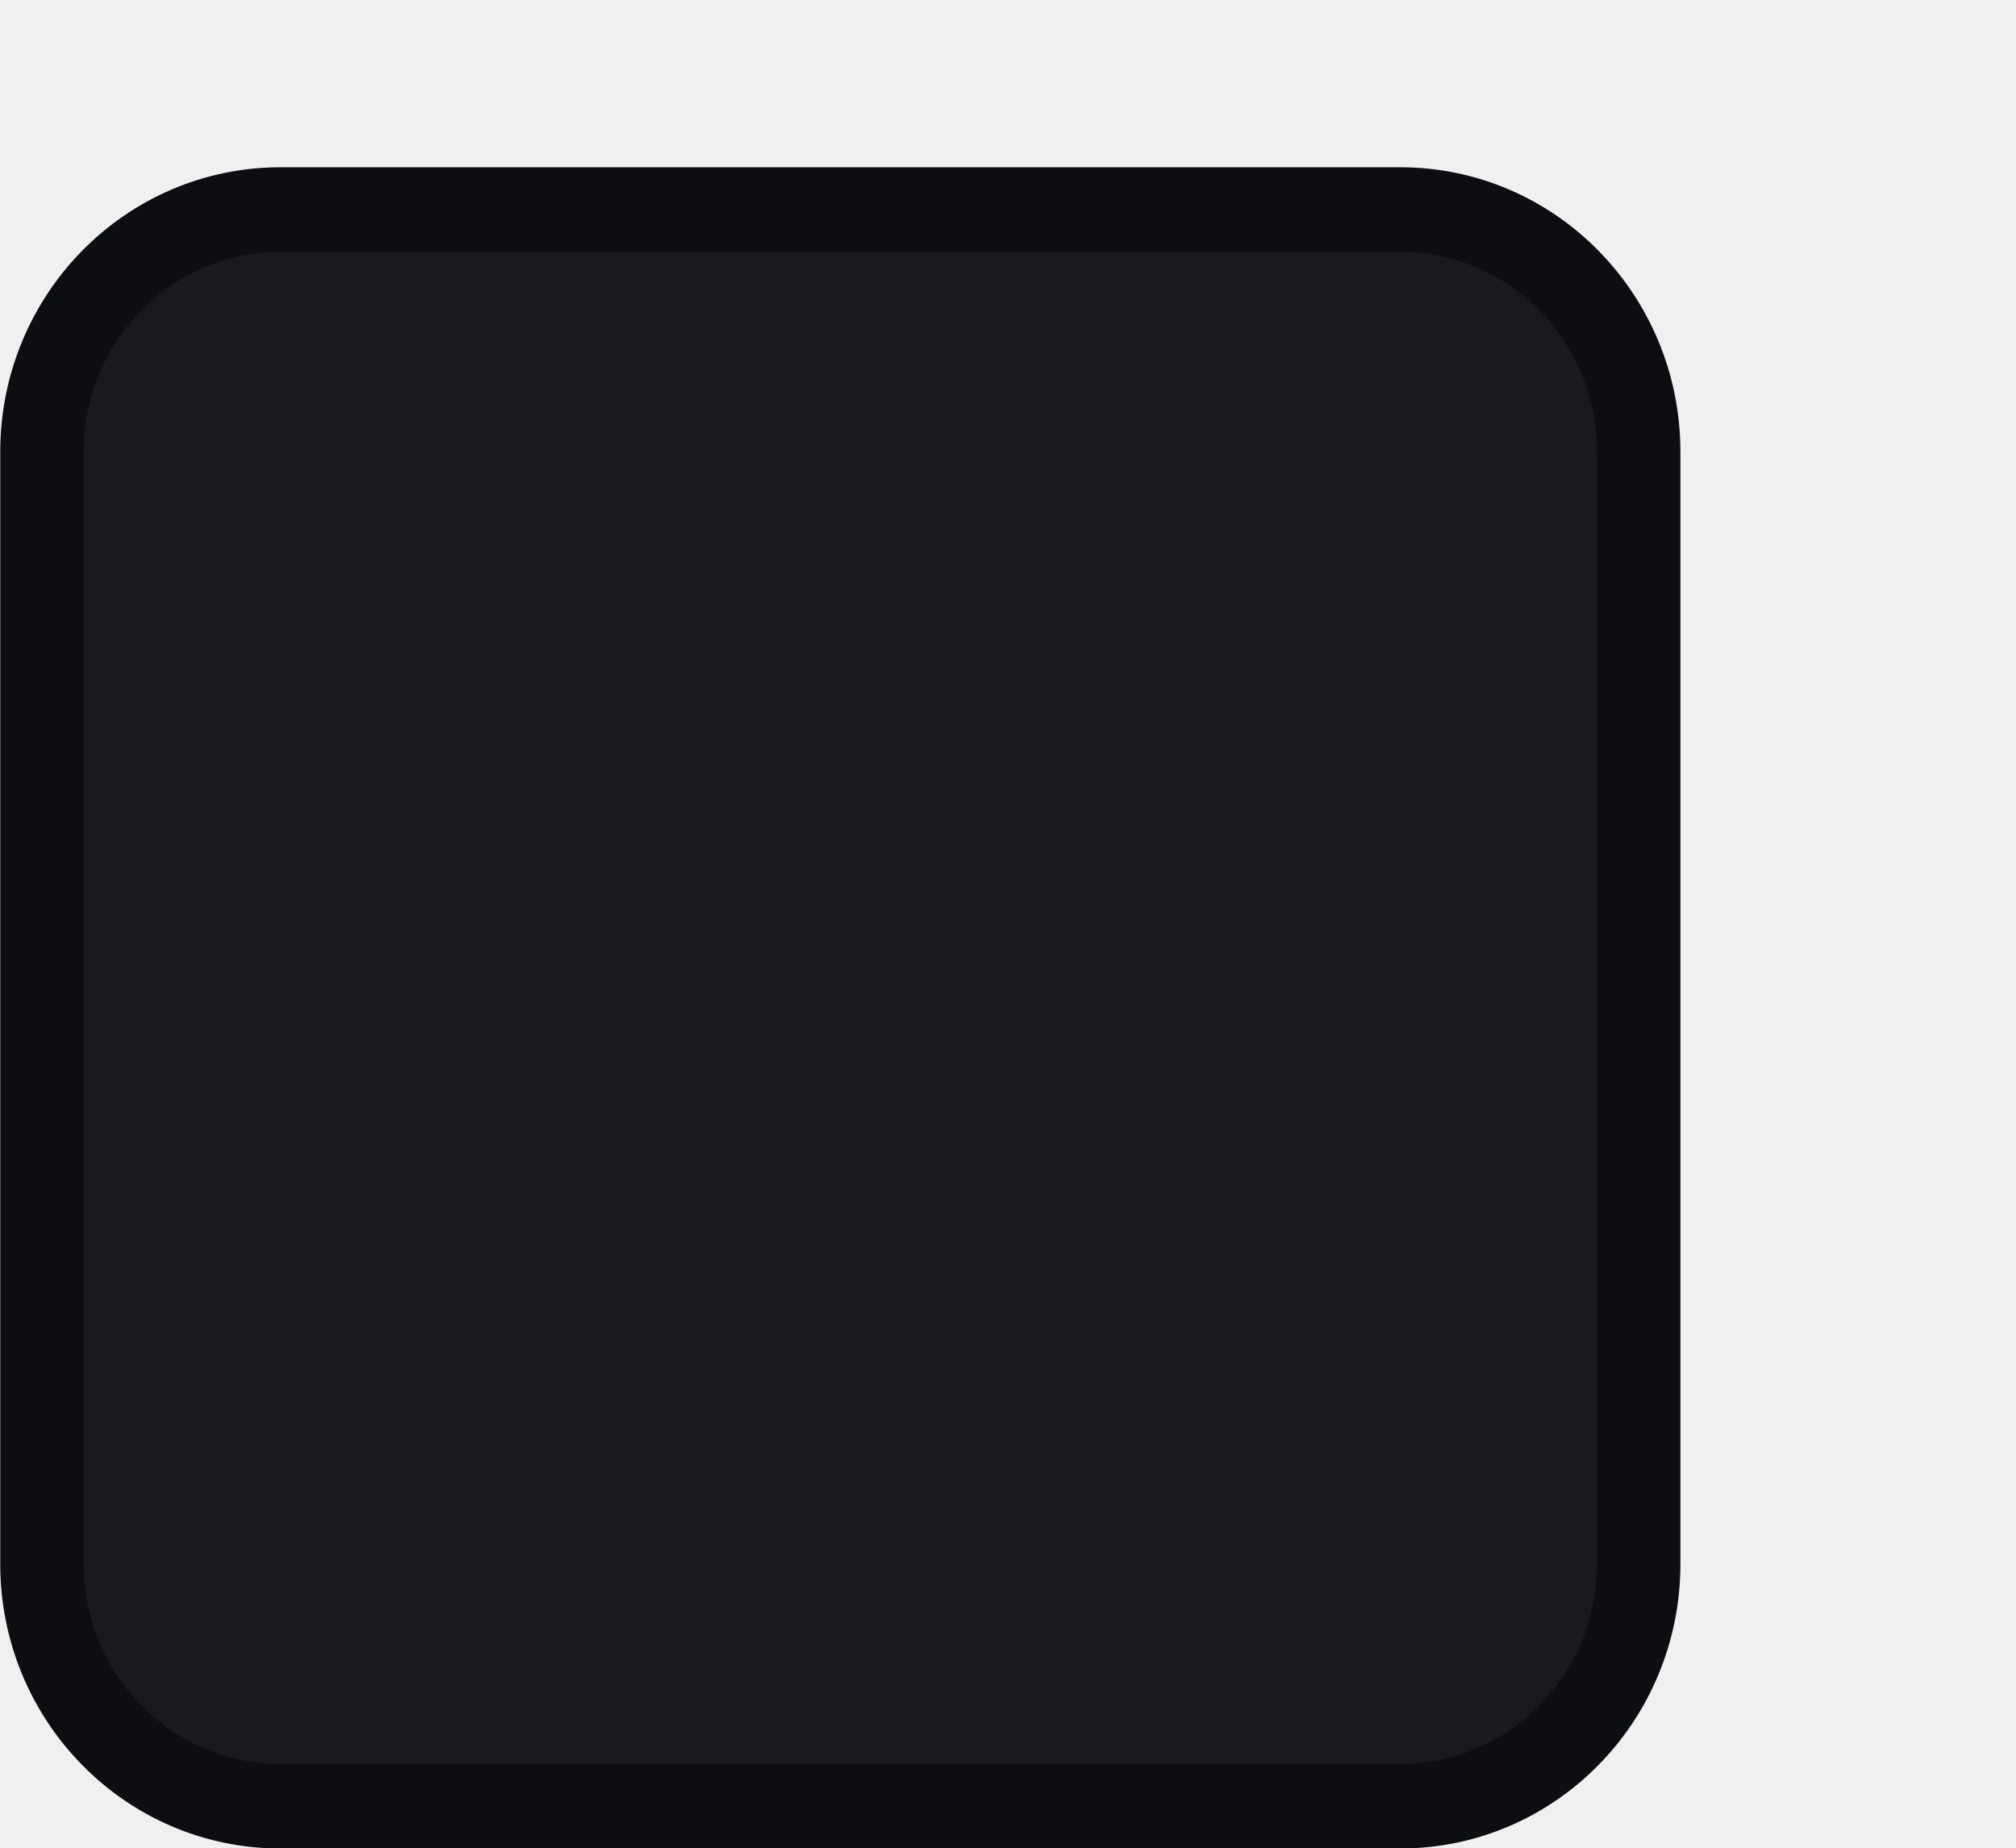
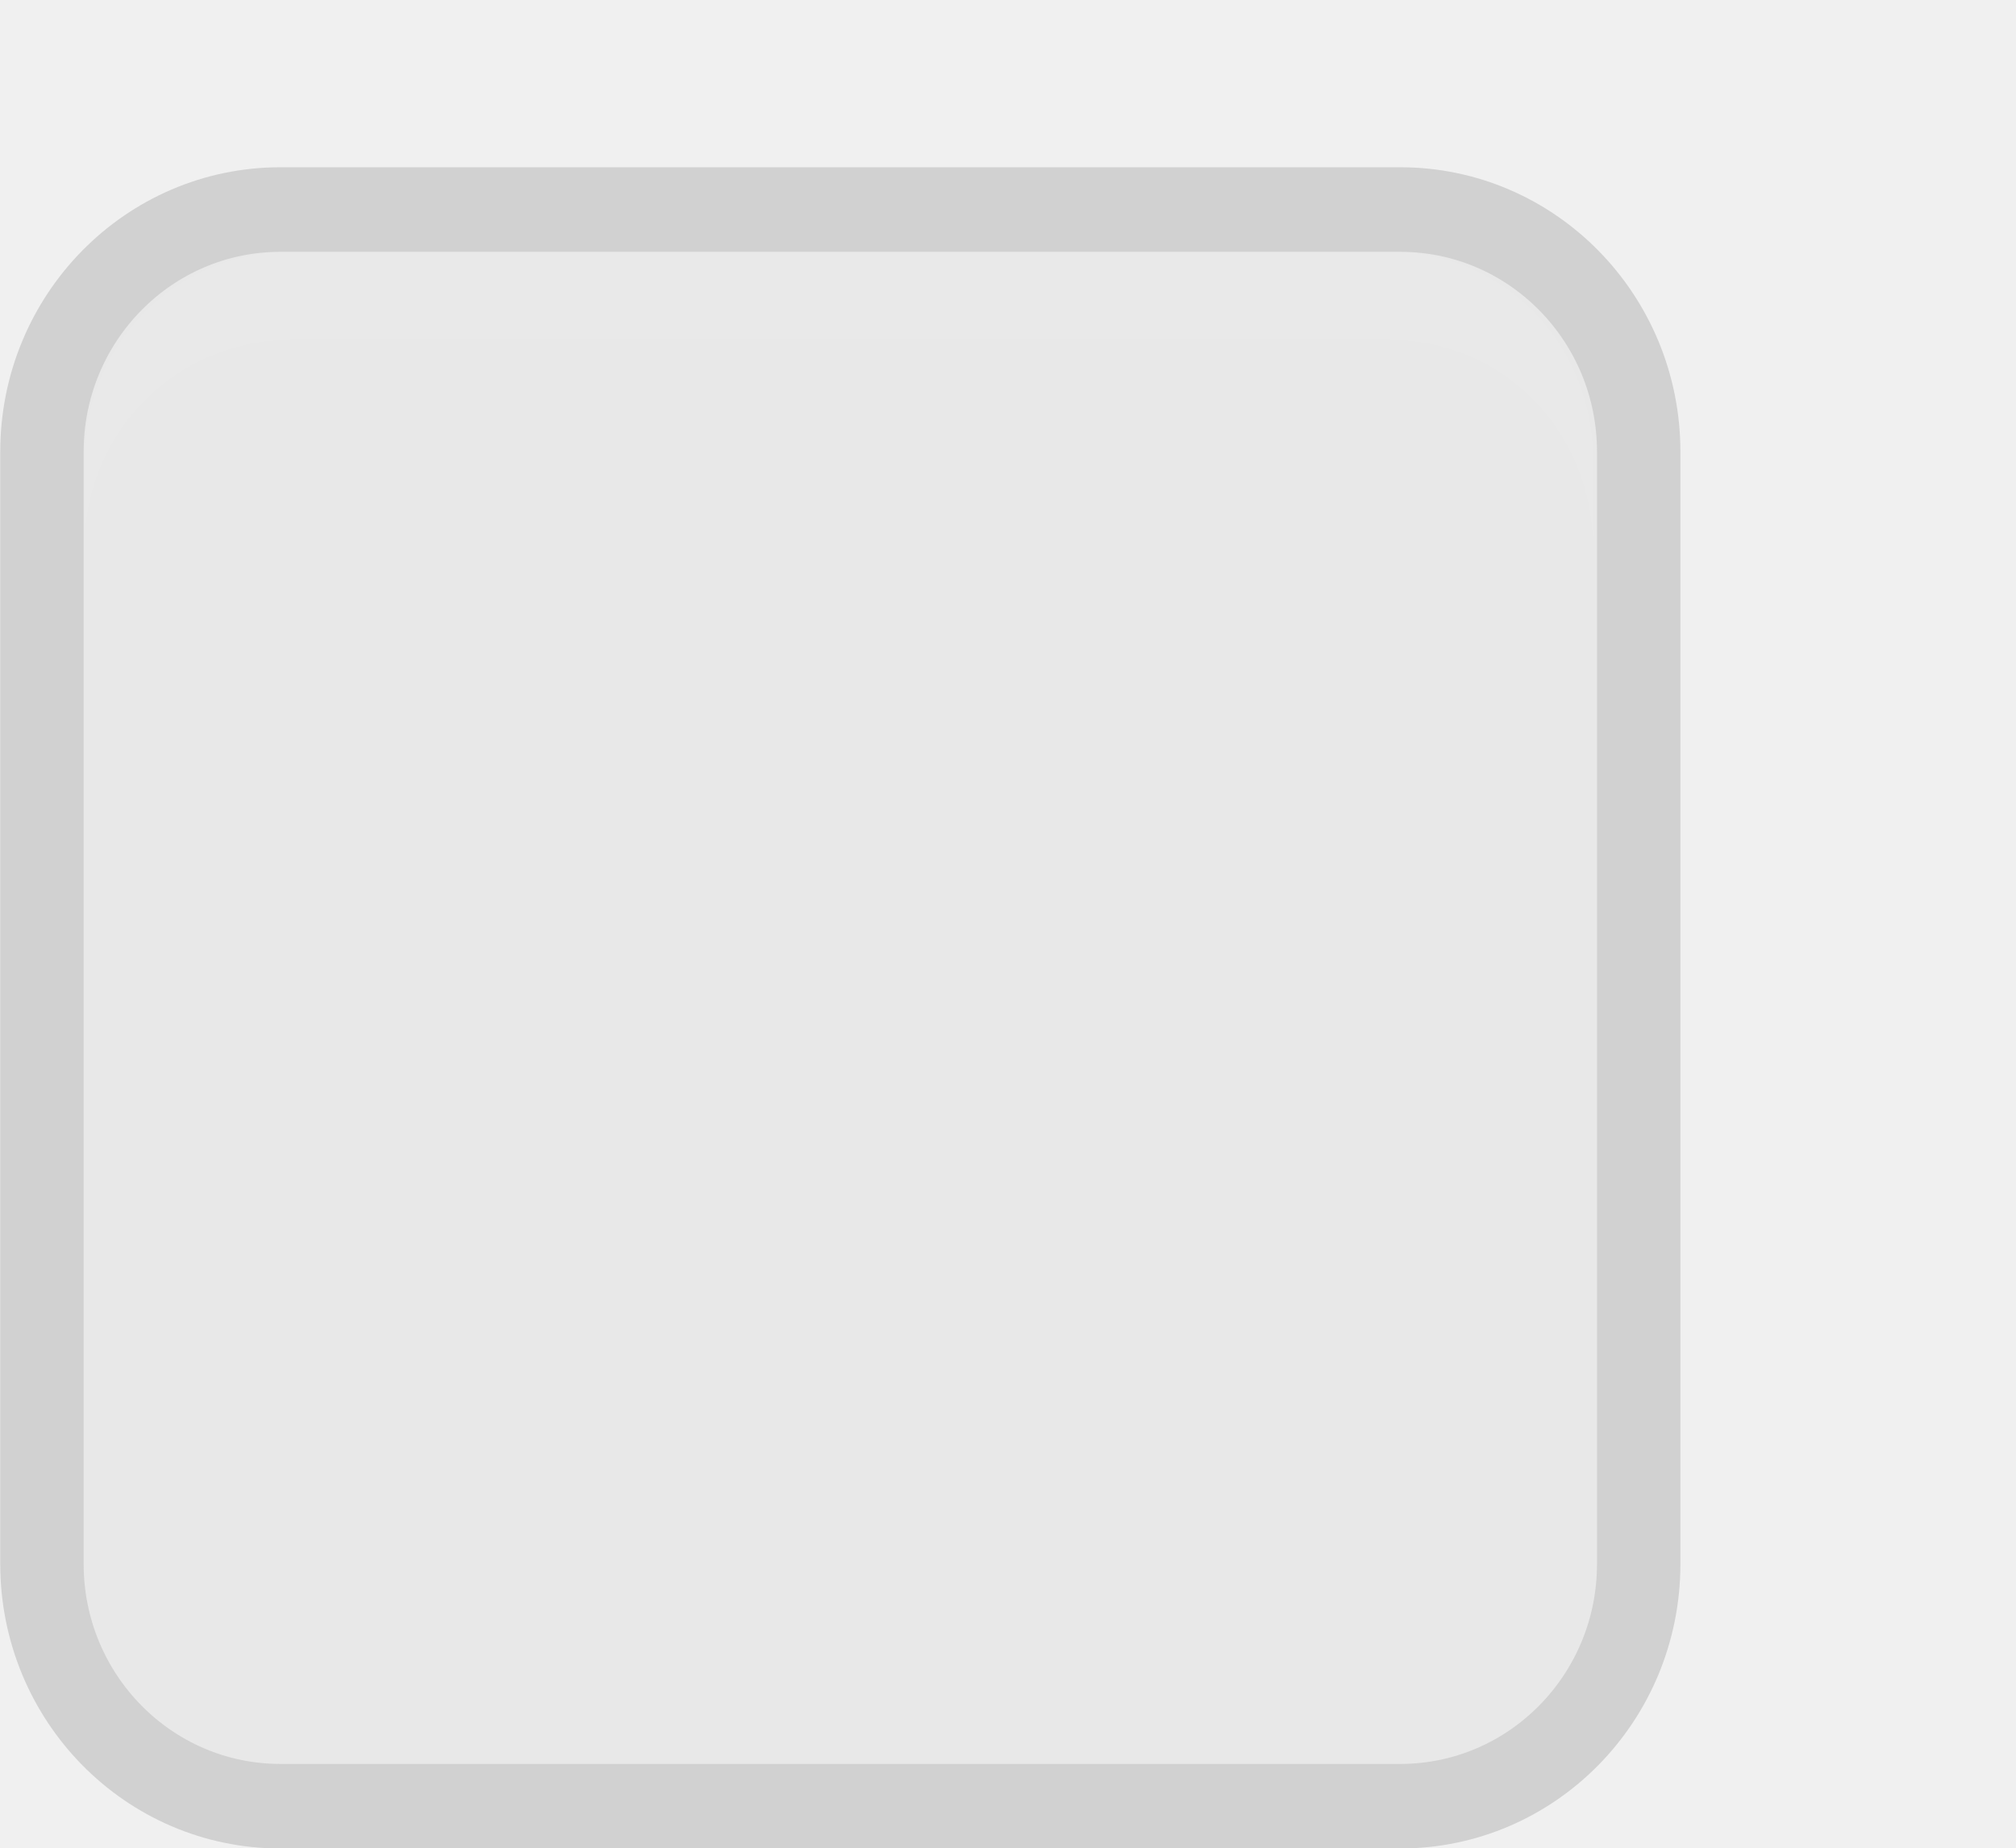
<svg xmlns="http://www.w3.org/2000/svg" version="1.1" viewBox="0 0 24 22">
  <g transform="translate(-342.5 -521.36)">
    <g transform="matrix(1.3594 0 0 1.3564 319.21 481.99)">
-       <rect transform="matrix(.47305 0 0 .48074 -6.3607 -29.396)" x="50.44" y="125.35" width="29.56" height="29.154" rx="4.414" ry="4.423" style="color:#000000;fill:#181a20;stroke-linejoin:round;stroke-width:1.544;stroke:#0d0e11" />
+       <rect transform="matrix(.47305 0 0 .48074 -6.3607 -29.396)" x="50.44" y="125.35" width="29.56" height="29.154" rx="4.414" ry="4.423" style="color:#000000;fill:#e8e8e8;stroke-linejoin:round;stroke-width:1.544;stroke:#d1d1d1" />
+       <path d="m17.871 33.844v-0.773c0-1.031 0.807-1.836 1.812-1.836h9.613c1.005 0 1.788 0.805 1.788 1.836v0.773c0-1.031-0.783-1.836-1.788-1.836h-9.613c-1.005 0-1.812 0.805-1.812 1.836z" style="block-progression:tb;color:#000000;fill:#fff;opacity:.05;text-indent:0;text-transform:none" />
    </g>
    <rect x="342.3" y="521.58" width="21.944" height="21.944" style="color:#000000;fill:none" />
  </g>
</svg>
